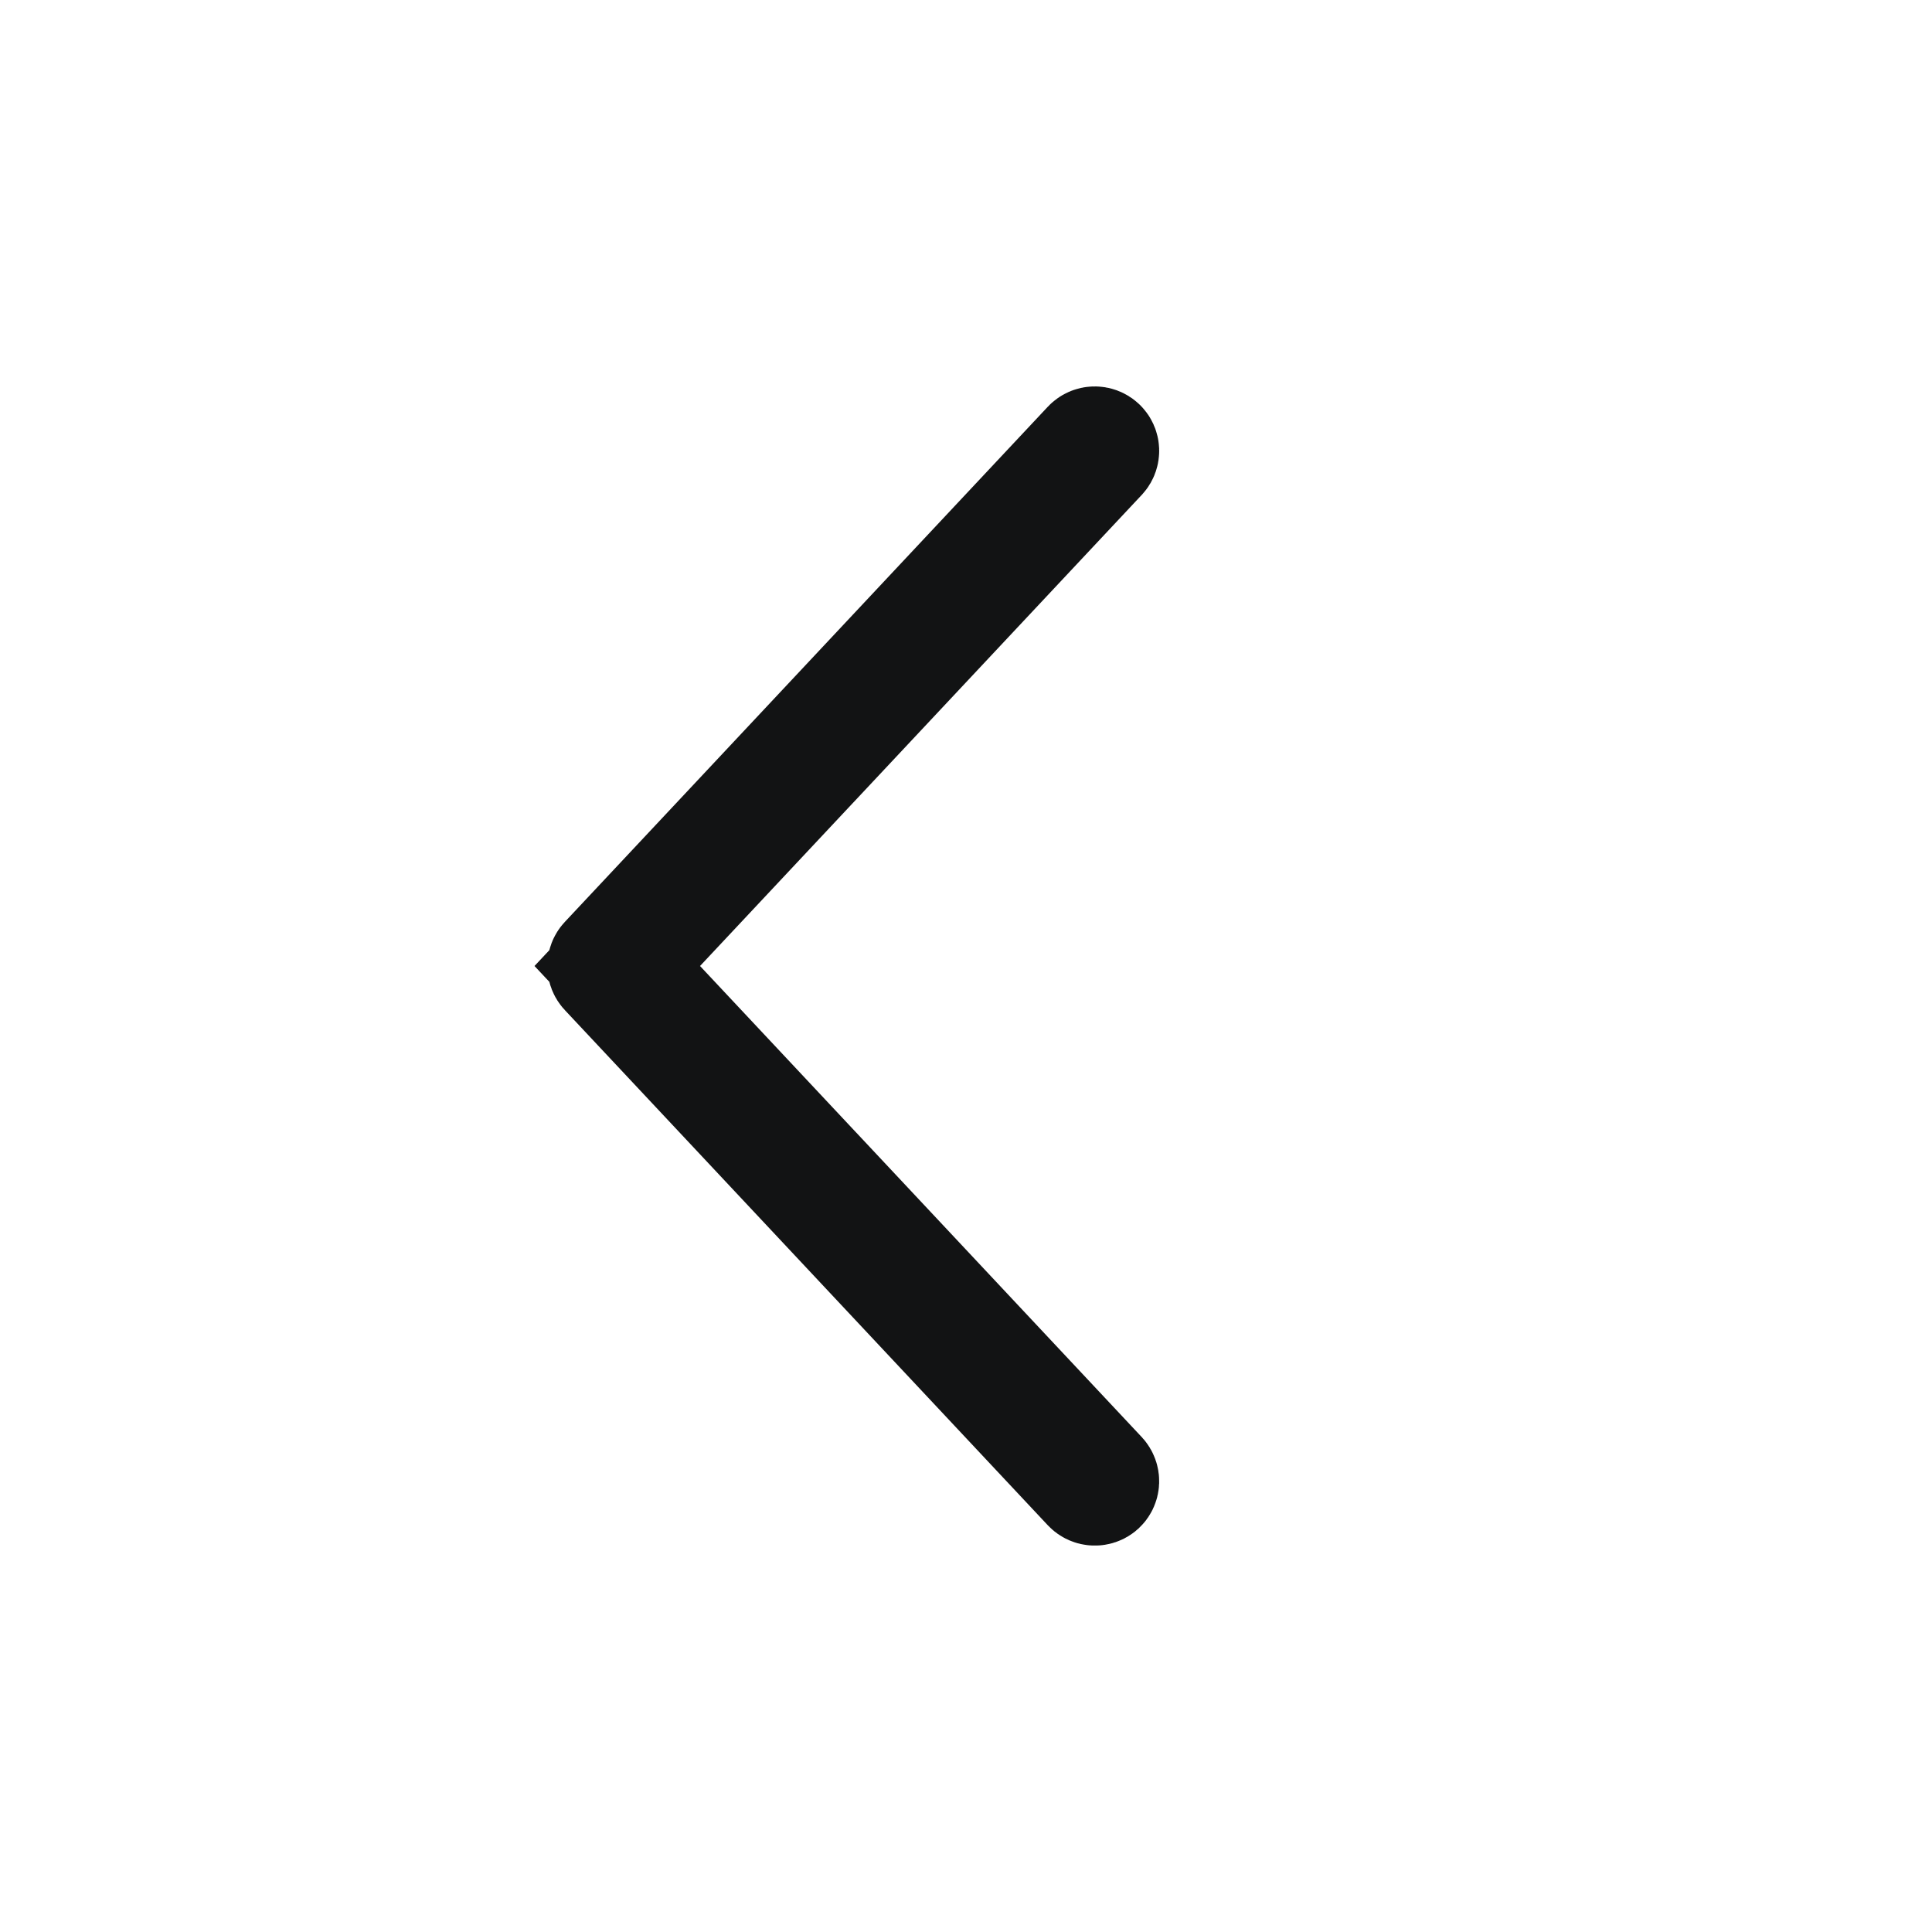
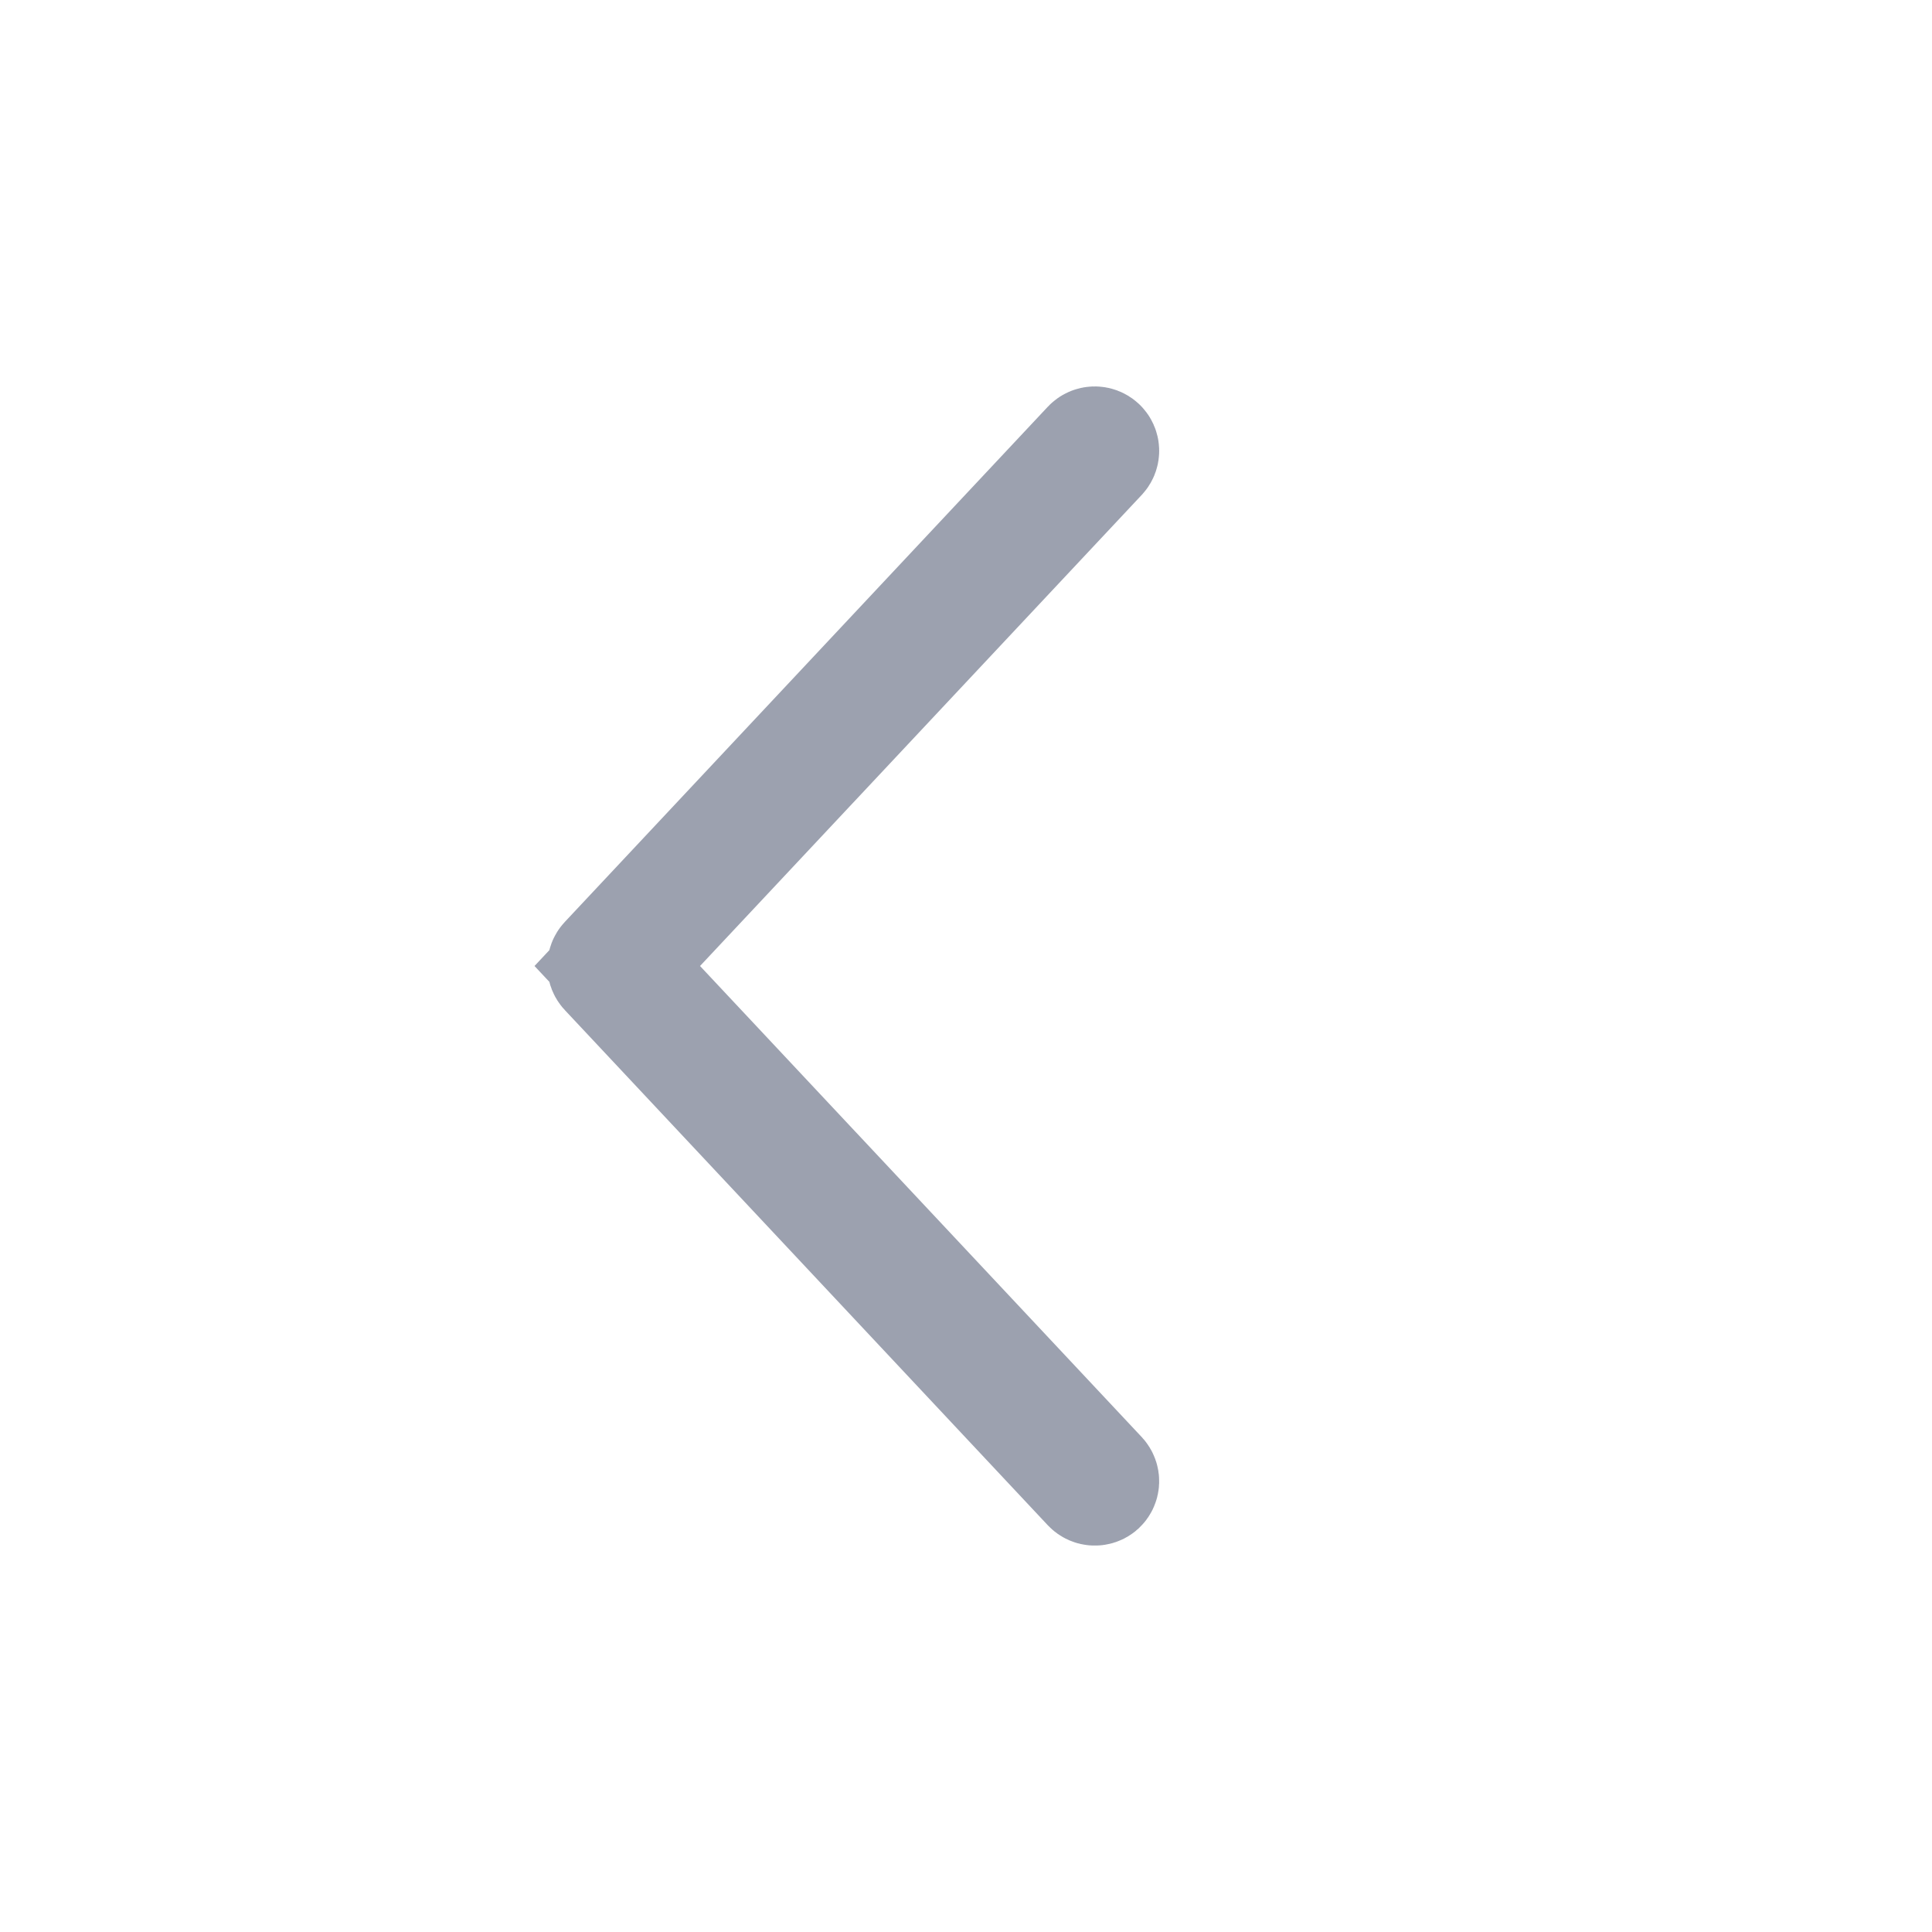
<svg xmlns="http://www.w3.org/2000/svg" width="24" height="24" viewBox="0 0 24 24" fill="none">
-   <path d="M13.563 5.566C13.582 5.546 13.614 5.545 13.634 5.564C13.654 5.582 13.655 5.614 13.637 5.634L8.149 11.487L7.668 12L8.149 12.513L13.636 18.365C13.655 18.386 13.654 18.418 13.634 18.437C13.614 18.455 13.582 18.454 13.563 18.434L7.563 12.034C7.545 12.015 7.545 11.985 7.563 11.966L13.563 5.566Z" fill="#121314" stroke="#121314" stroke-width="1.5" />
+   <path d="M13.563 5.566C13.582 5.546 13.614 5.545 13.634 5.564C13.654 5.582 13.655 5.614 13.637 5.634L8.149 11.487L7.668 12L8.149 12.513L13.636 18.365C13.655 18.386 13.654 18.418 13.634 18.437C13.614 18.455 13.582 18.454 13.563 18.434L7.563 12.034C7.545 12.015 7.545 11.985 7.563 11.966L13.563 5.566Z" fill="#9CA1AF" stroke="#9CA1AF" stroke-width="1.5" />
</svg>
